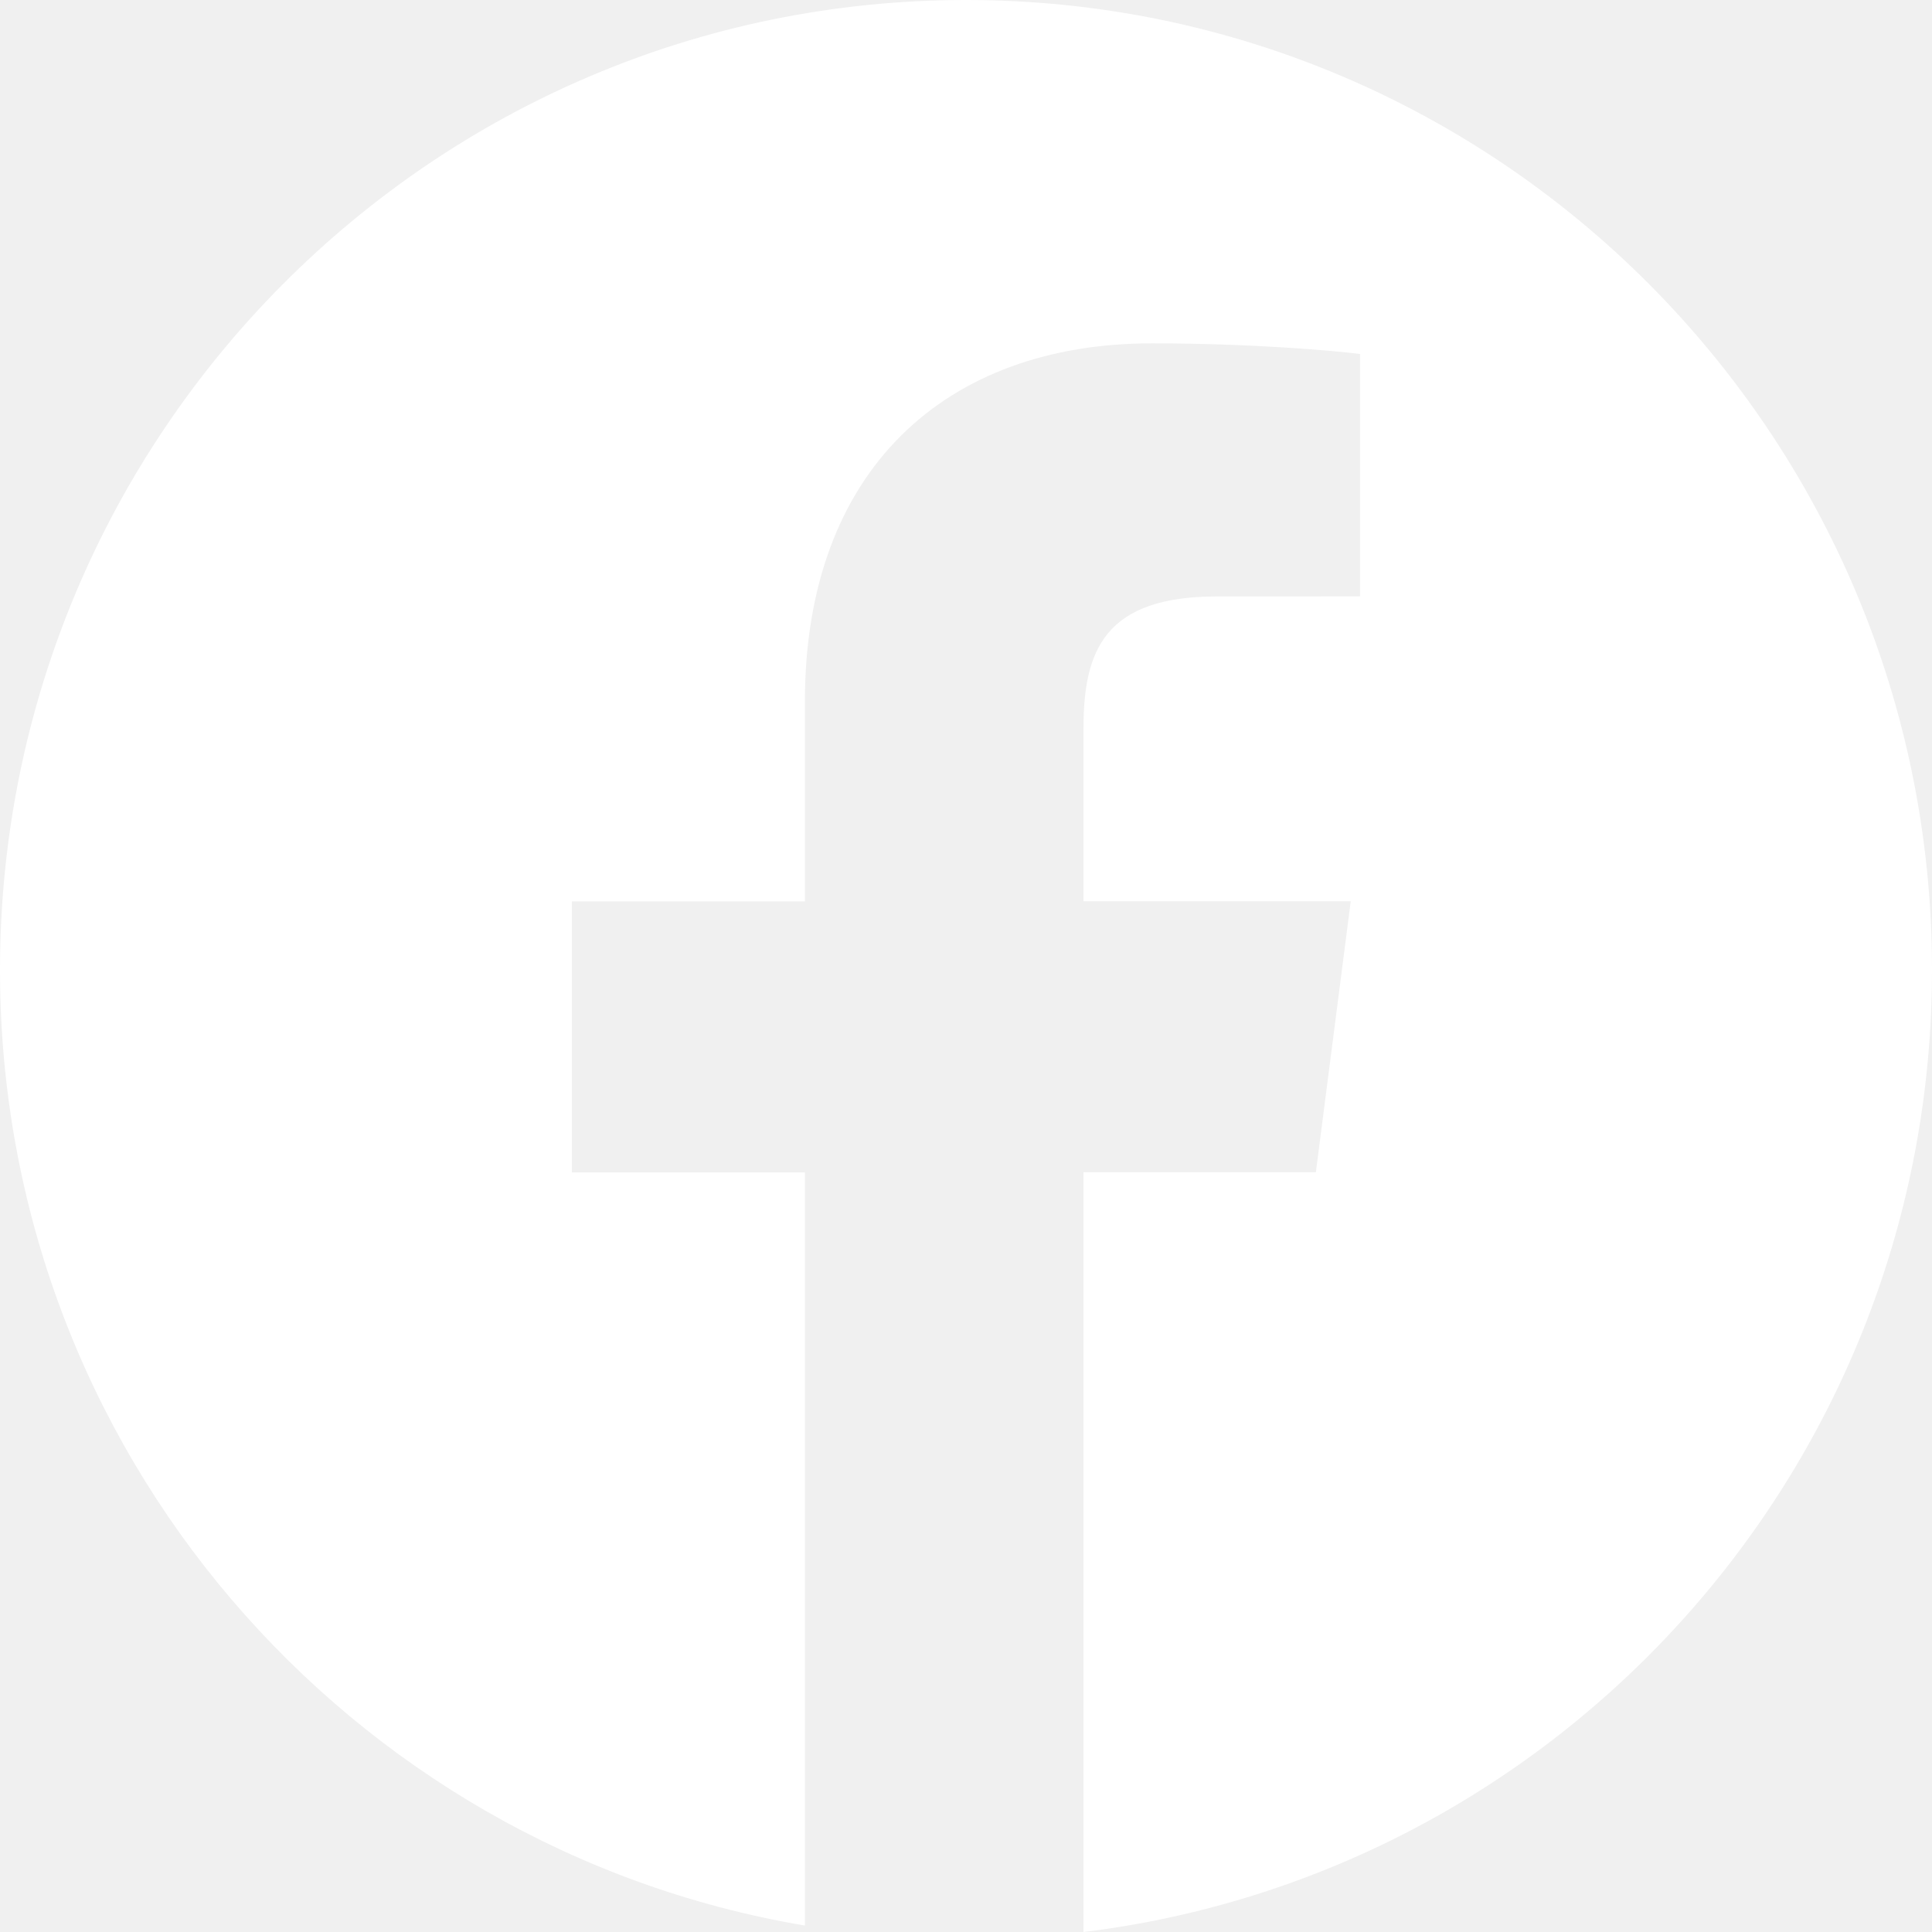
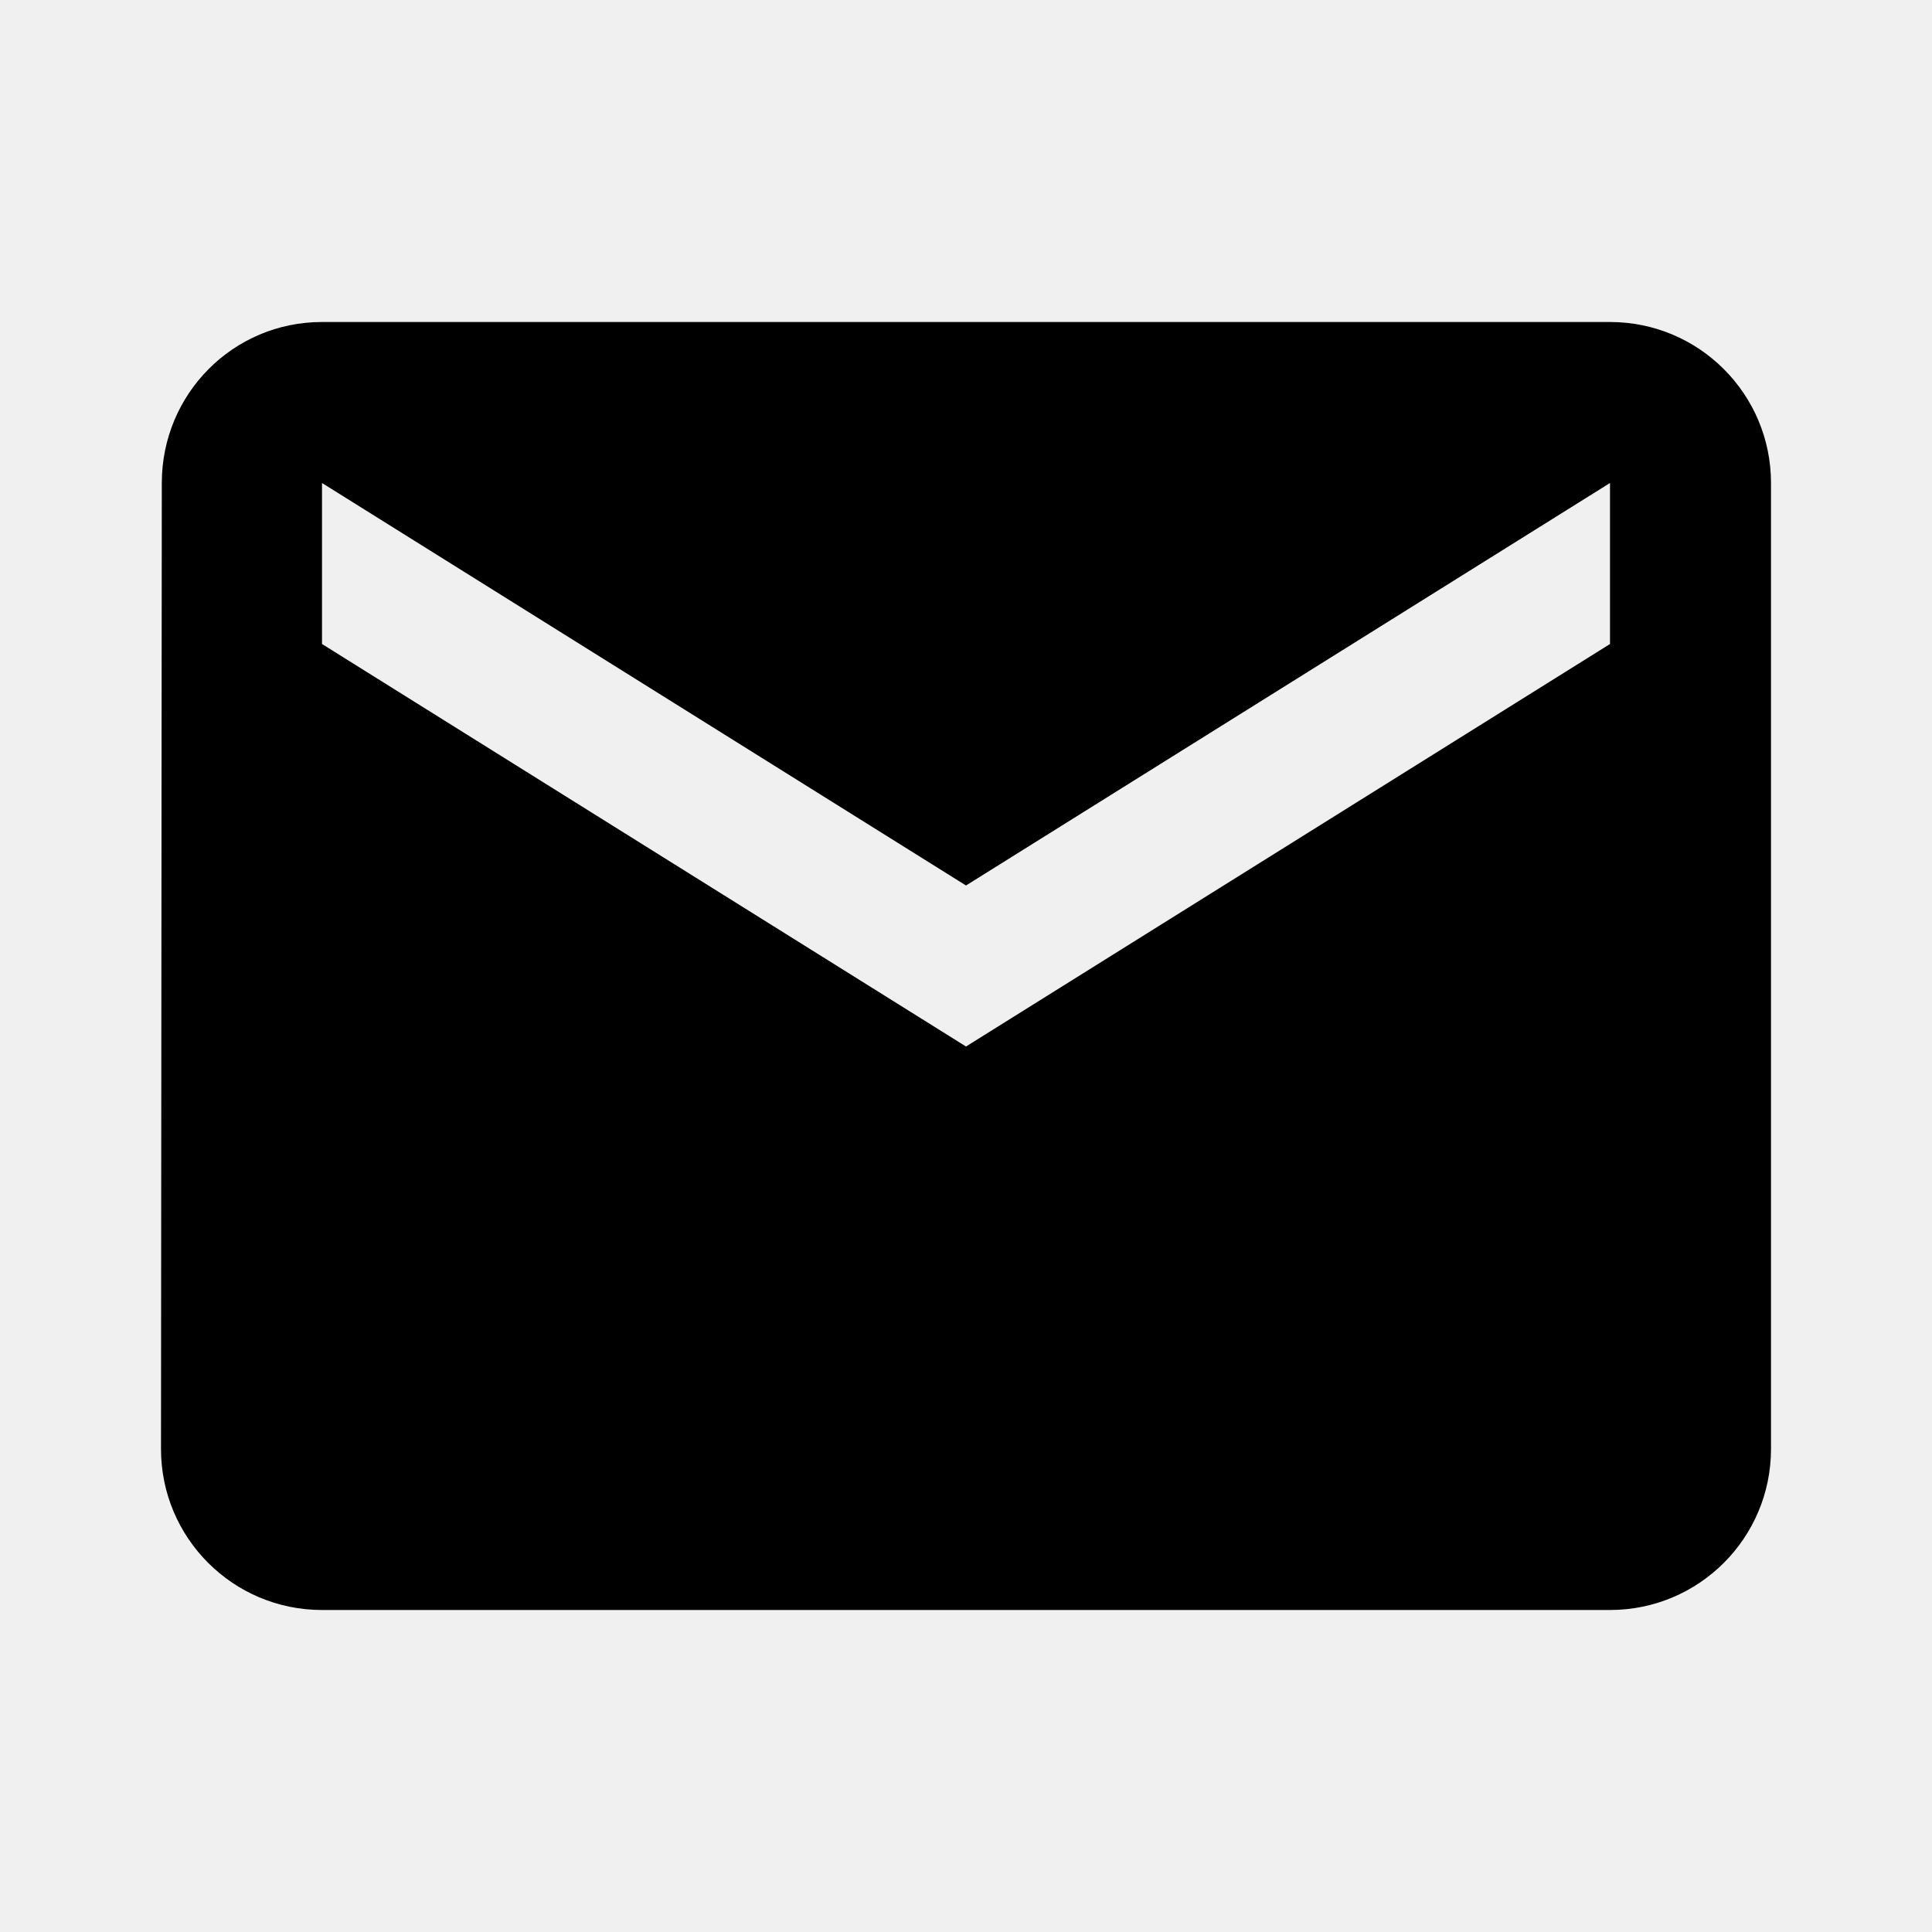
- <svg xmlns="http://www.w3.org/2000/svg" width="21" height="21" viewBox="0 0 21 21" fill="none">
-   <path d="M10.5 0C4.701 0 0 4.721 0 10.544C0 15.767 3.785 20.092 8.749 20.93V12.744H6.216V9.798H8.749V7.626C8.749 5.106 10.282 3.732 12.521 3.732C13.593 3.732 14.515 3.812 14.783 3.848V6.482L13.229 6.483C12.012 6.483 11.777 7.064 11.777 7.916V9.796H14.682L14.303 12.742H11.777V21C16.972 20.365 21 15.93 21 10.541C21 4.721 16.299 0 10.5 0Z" fill="white" />
+ <svg xmlns="http://www.w3.org/2000/svg" width="48" height="48" id="mail">
+   <path d="M40 8H8c-2.21 0-3.98 1.79-3.98 4L4 36c0 2.21 1.79 4 4 4h32c2.21 0 4-1.79 4-4V12c0-2.21-1.79-4-4-4zm0 8L24 26 8 16v-4l16 10 16-10v4z" />
+   <path fill="none" d="M0 0h48v48H0z" />
</svg>
